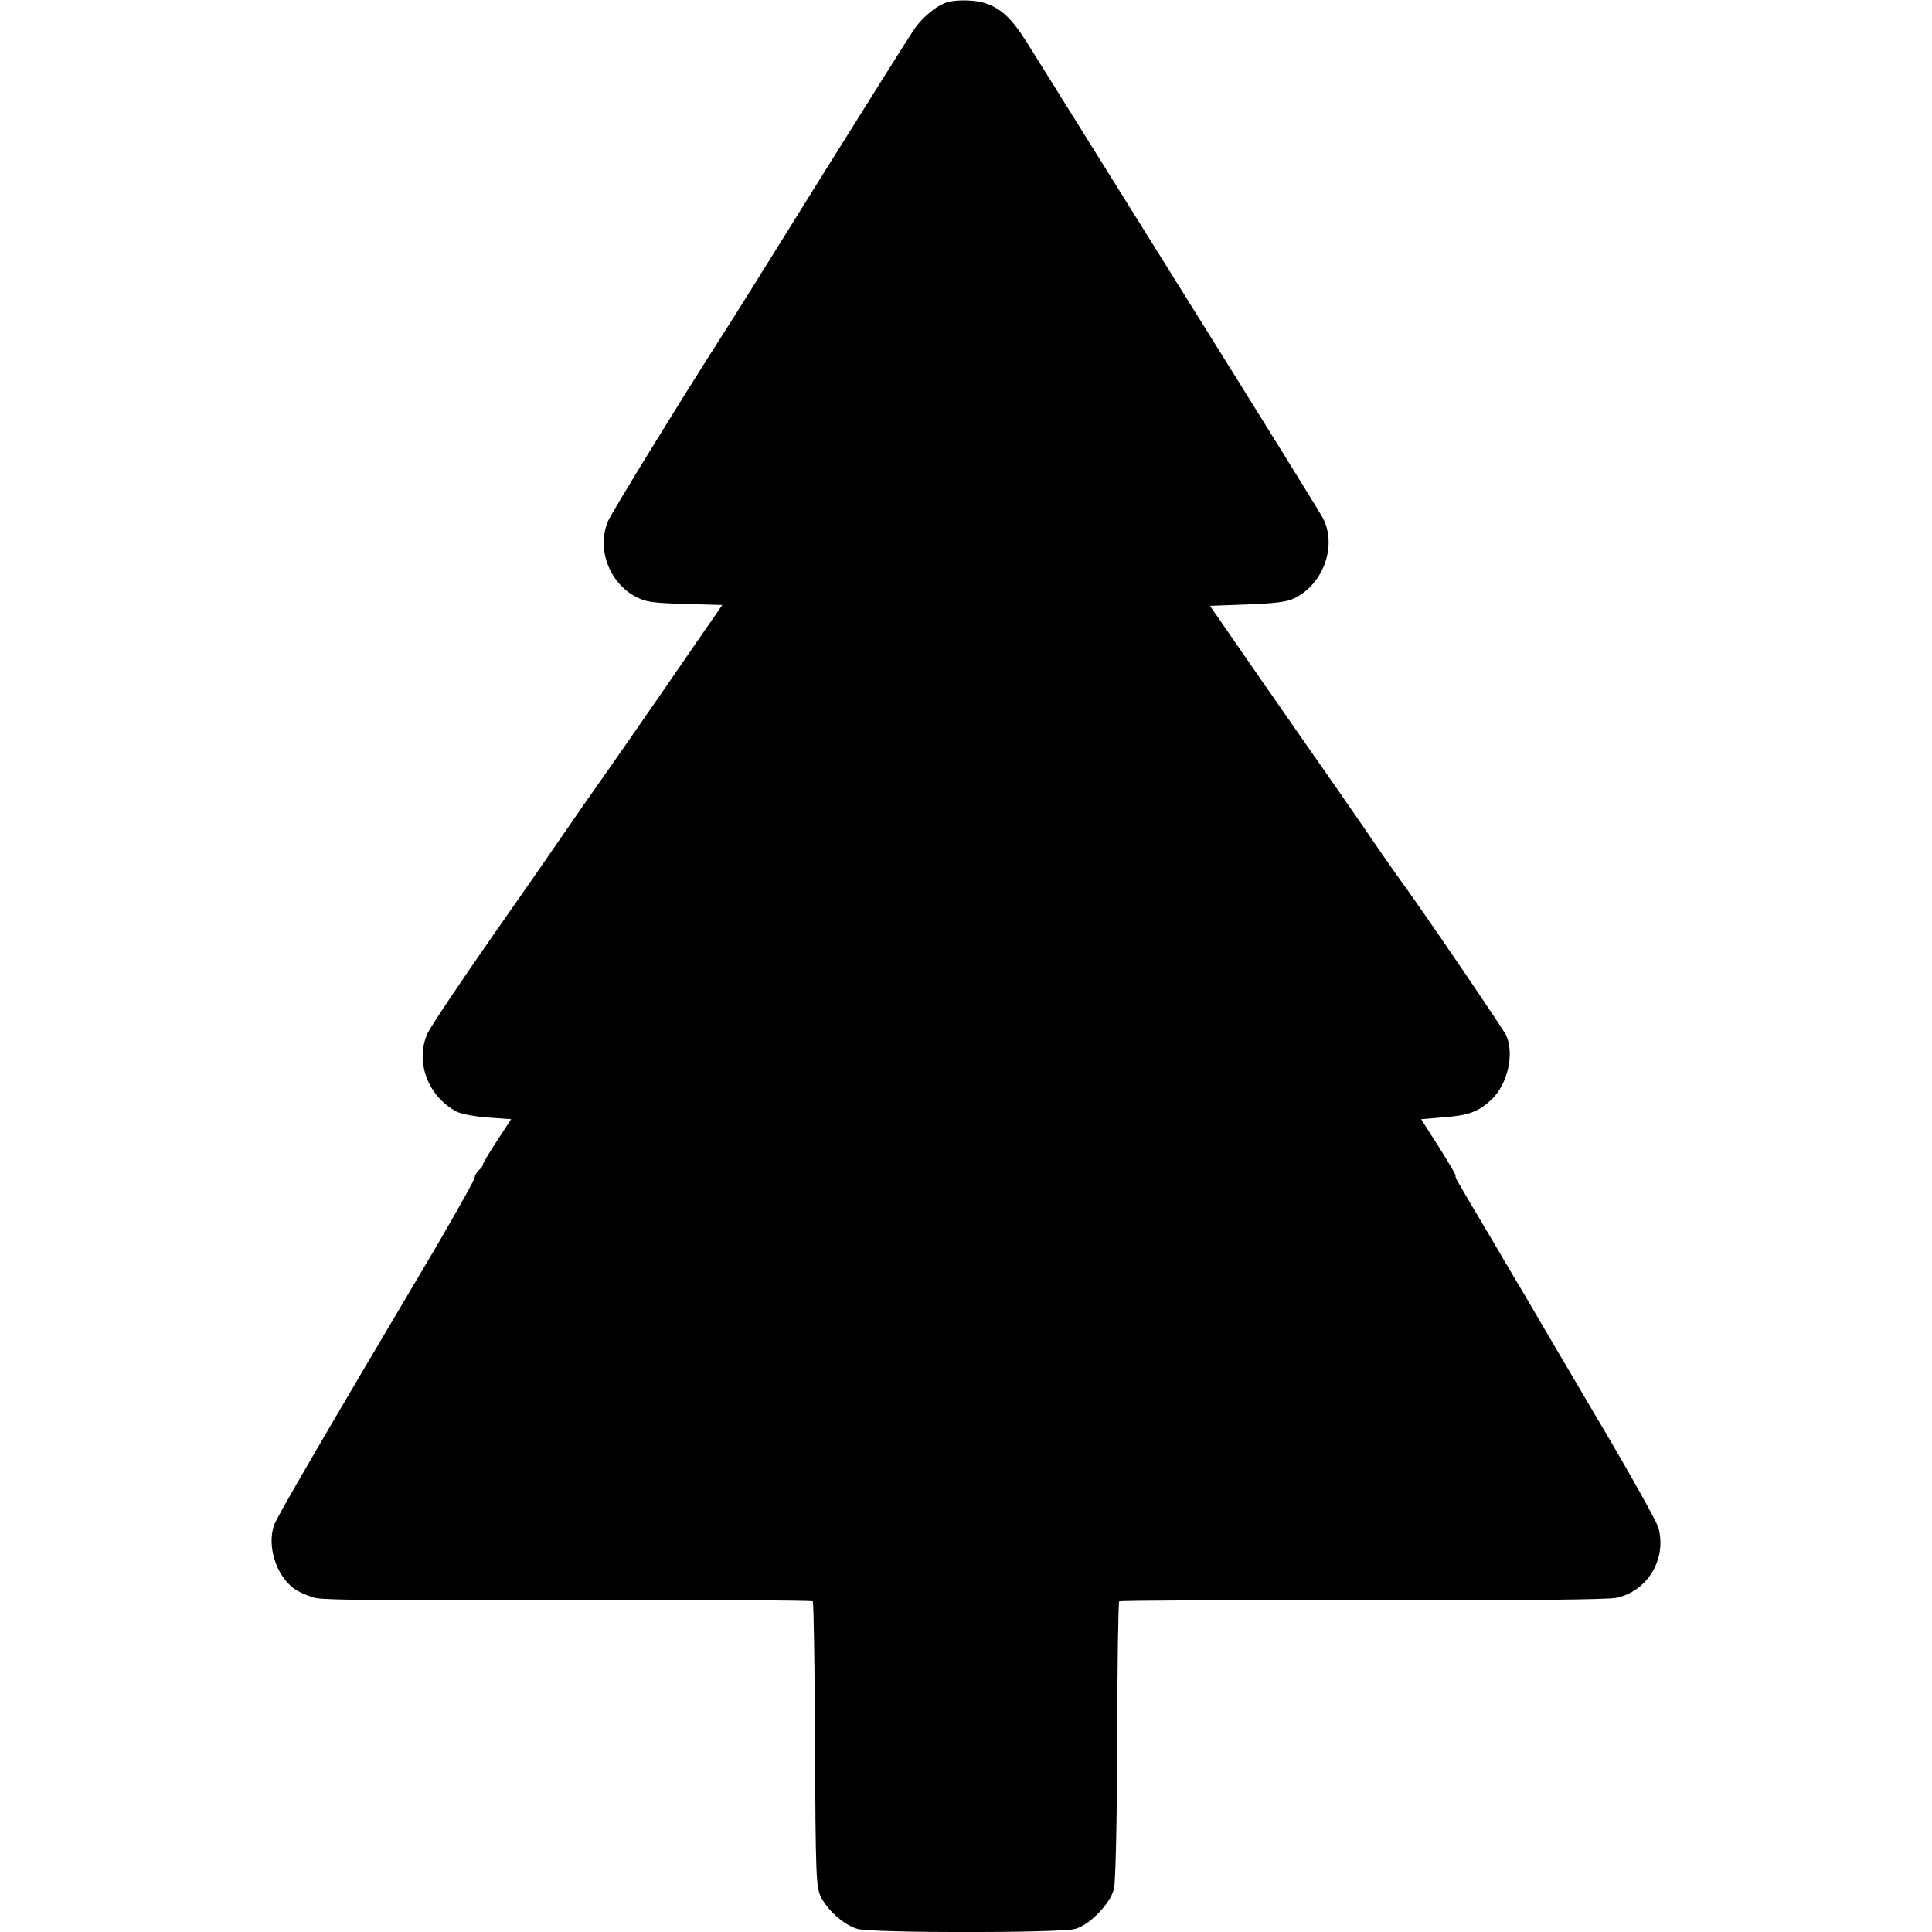
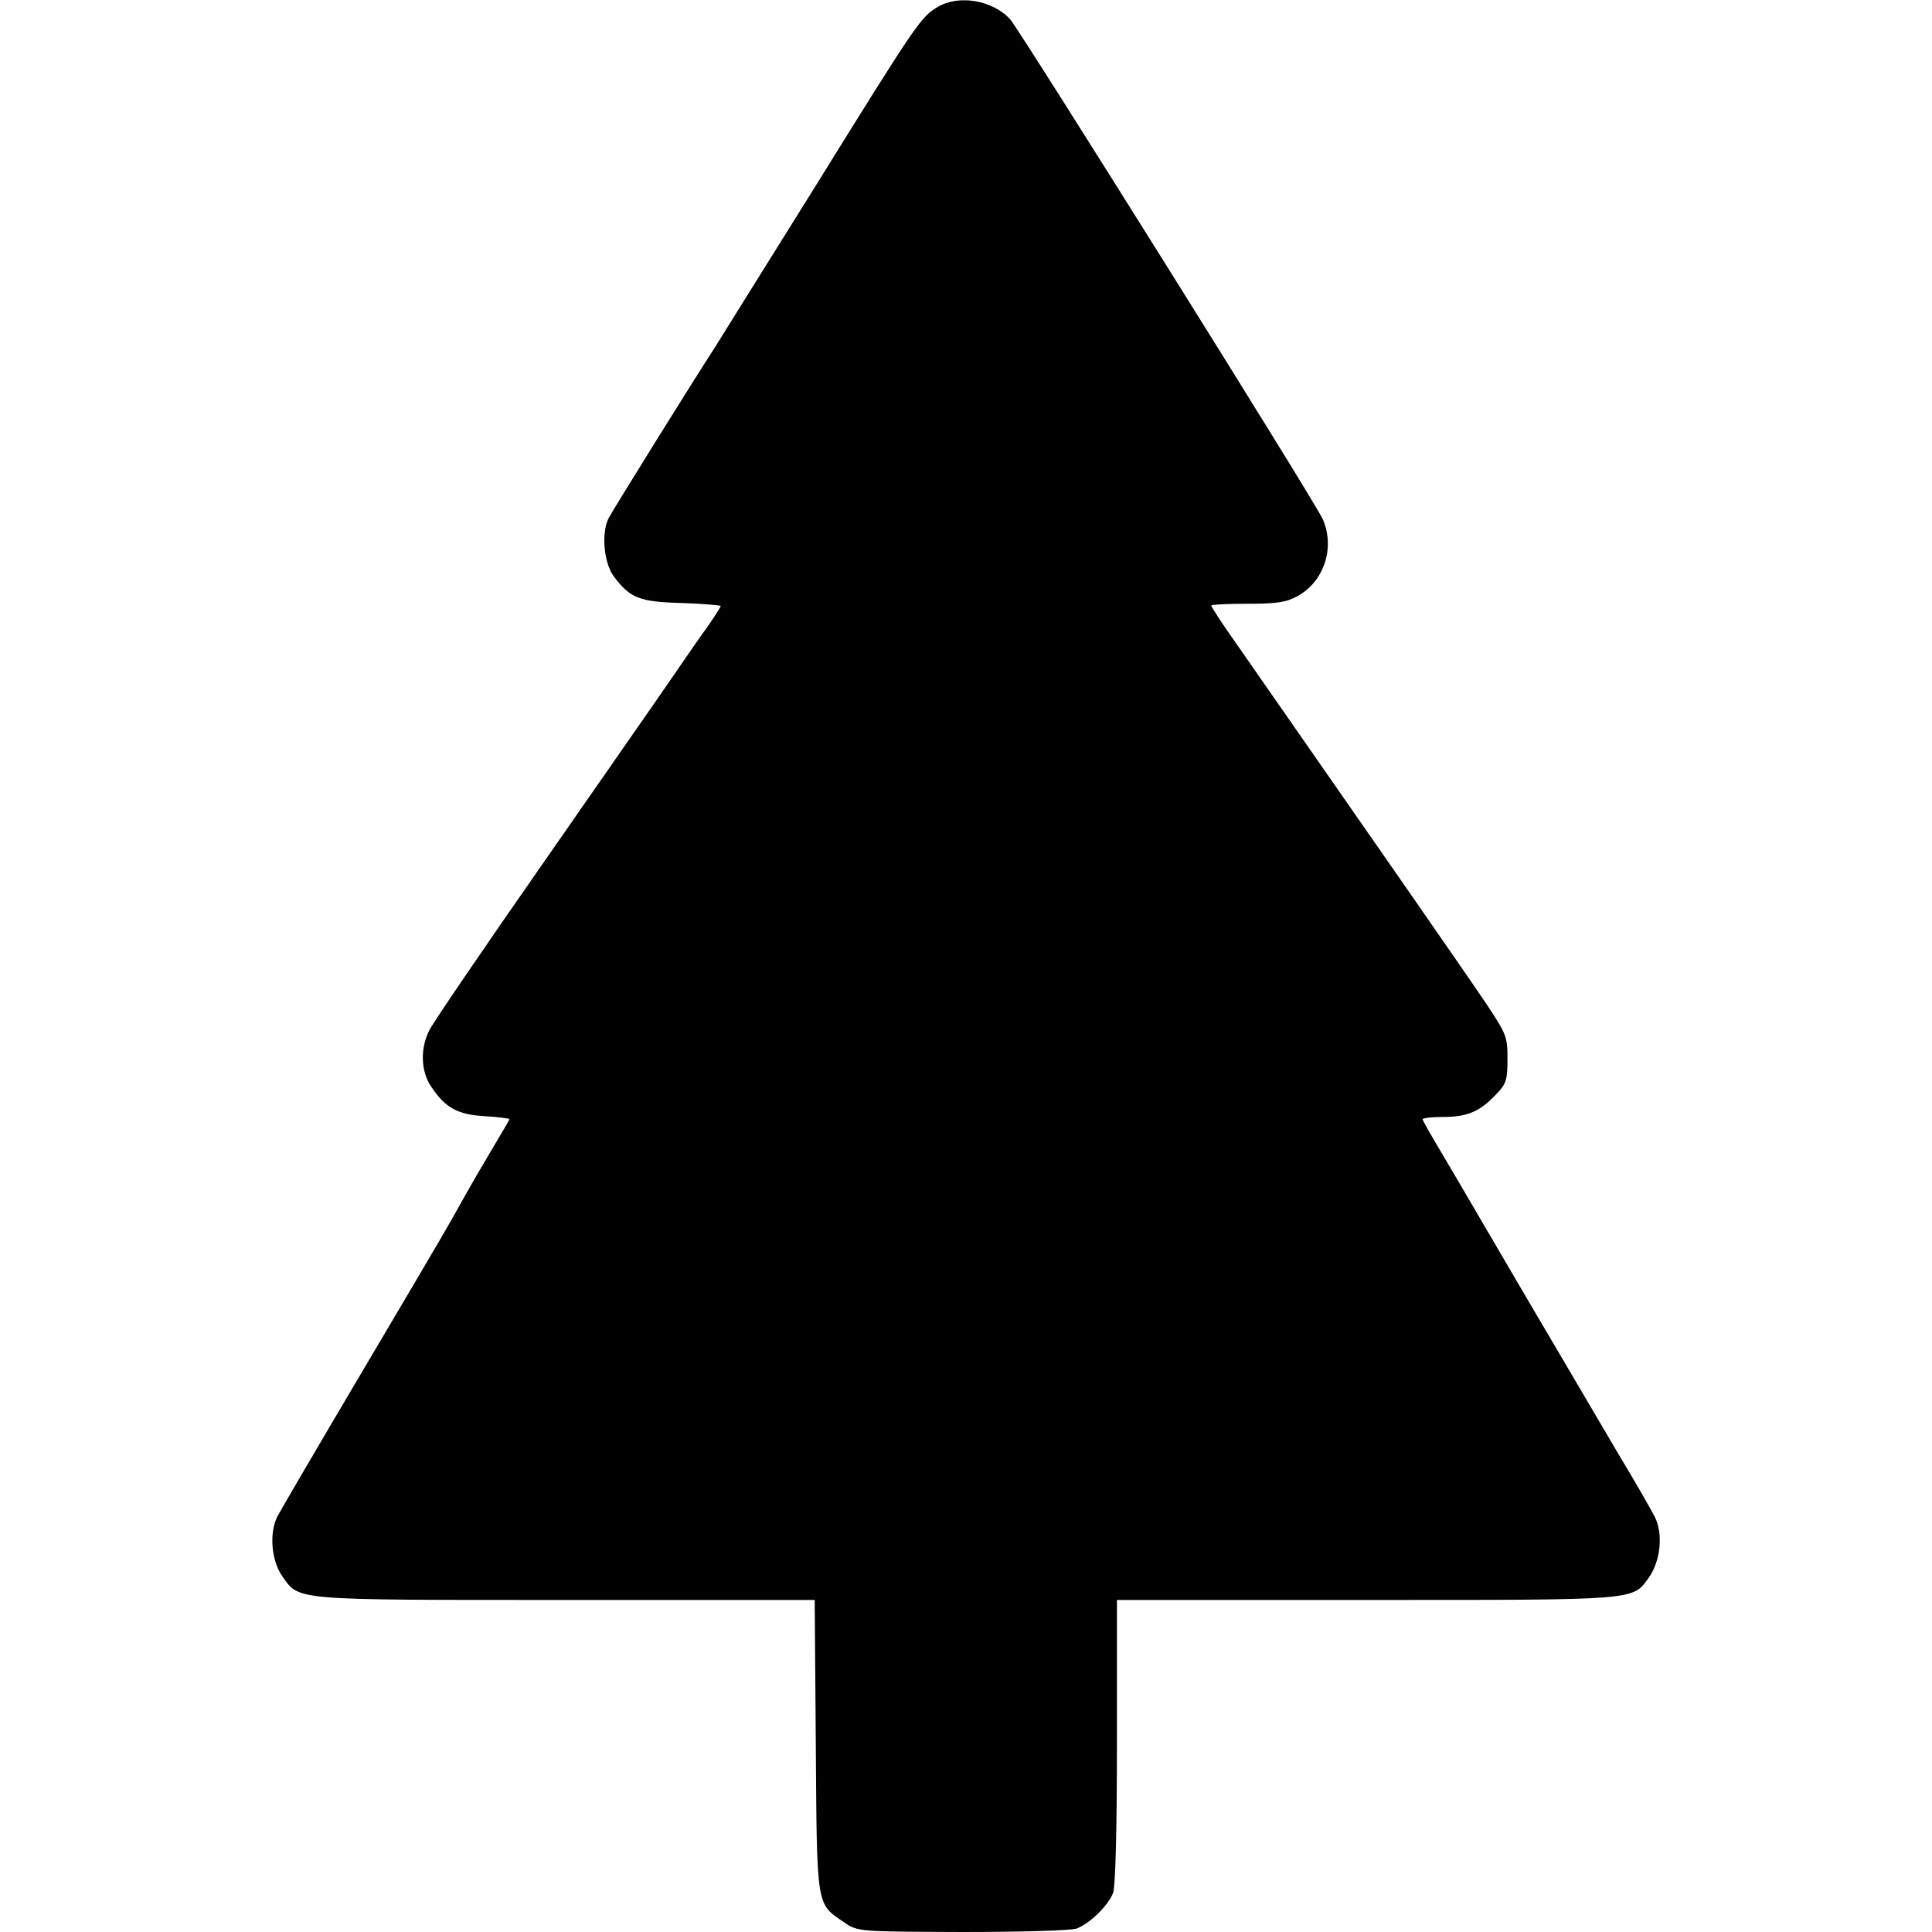
- <svg xmlns="http://www.w3.org/2000/svg" version="1.0" width="700pt" height="700pt" viewBox="0 0 700 700" preserveAspectRatio="xMidYMid meet">
-   <g transform="translate(0,700) scale(0.1,-0.1)" fill="#000000" stroke="none">
-     <path d="M3436 6993 c-40 -10 -97 -57 -129 -107 -19 -28 -170 -269 -337 -536 -166 -267 -323 -519 -350 -560 -152 -237 -405 -649 -417 -678 -42 -100 4 -223 100 -274 36 -19 61 -23 178 -26 l136 -4 -125 -181 c-120 -175 -292 -423 -359 -517 -17 -25 -58 -83 -90 -130 -32 -47 -152 -220 -267 -384 -115 -165 -217 -318 -227 -340 -46 -102 1 -229 106 -284 16 -8 68 -18 113 -21 l84 -6 -51 -78 c-28 -43 -51 -81 -51 -86 0 -5 -7 -14 -15 -21 -8 -7 -15 -19 -15 -26 0 -8 -65 -123 -143 -257 -409 -690 -575 -975 -584 -1003 -26 -75 7 -180 70 -228 18 -14 55 -30 82 -36 35 -8 307 -10 922 -8 479 1 875 0 878 -4 3 -3 7 -237 8 -519 2 -475 4 -517 21 -551 24 -50 86 -104 133 -117 52 -15 735 -15 788 0 53 14 128 92 141 145 6 22 11 250 12 538 0 274 4 501 7 504 3 3 400 5 881 4 575 -1 892 2 922 9 112 25 181 140 151 253 -6 22 -105 200 -221 395 -116 196 -219 372 -230 391 -11 19 -35 60 -53 90 -18 30 -70 118 -115 195 -46 77 -92 155 -102 173 -11 17 -17 32 -14 32 3 0 -24 46 -60 103 l-65 102 84 7 c89 7 124 20 171 64 58 55 83 163 54 231 -10 23 -315 471 -397 582 -13 19 -39 55 -56 80 -17 25 -87 127 -155 225 -69 98 -202 290 -296 425 l-170 246 135 5 c103 4 145 9 172 23 105 52 154 191 102 290 -9 18 -240 390 -513 827 -273 437 -522 836 -553 886 -58 94 -97 132 -156 152 -34 12 -99 14 -135 5z" />
+ <svg xmlns="http://www.w3.org/2000/svg" version="1.0" width="512pt" height="512pt" viewBox="0 0 512 512" preserveAspectRatio="xMidYMid meet">
+   <g transform="translate(0,512) scale(0.1,-0.1)" fill="#000000" stroke="none">
+     <path d="M2484 5101 c-44 -27 -53 -39 -324 -476 -134 -214 -253 -406 -265 -425 -60 -92 -268 -427 -282 -453 -20 -39 -13 -119 14 -155 43 -57 67 -67 179 -70 57 -2 104 -6 104 -8 0 -2 -15 -26 -33 -52 -19 -26 -60 -85 -92 -132 -32 -47 -187 -269 -344 -495 -157 -225 -294 -426 -303 -445 -25 -48 -23 -110 5 -150 37 -56 70 -74 142 -78 36 -2 65 -6 65 -8 0 -2 -20 -36 -44 -76 -24 -40 -60 -102 -80 -138 -42 -75 -26 -49 -278 -475 -107 -181 -203 -345 -213 -364 -22 -44 -16 -117 13 -158 46 -65 22 -63 751 -63 l660 0 3 -388 c3 -432 1 -416 76 -467 35 -24 38 -24 312 -25 161 0 288 4 303 9 36 14 84 61 97 95 6 17 10 165 10 402 l0 374 660 0 c725 0 706 -2 750 60 31 44 38 116 15 161 -10 19 -52 93 -95 164 -42 72 -155 263 -250 425 -95 162 -194 332 -221 377 -27 45 -49 84 -49 87 0 3 25 6 55 6 63 0 97 14 140 60 27 28 30 38 30 94 0 59 -3 66 -57 147 -46 69 -350 506 -667 961 -34 48 -61 90 -61 93 0 3 43 5 96 5 80 0 103 4 134 21 69 39 98 127 66 202 -18 43 -802 1295 -829 1326 -47 51 -137 66 -193 32z" />
  </g>
</svg>
